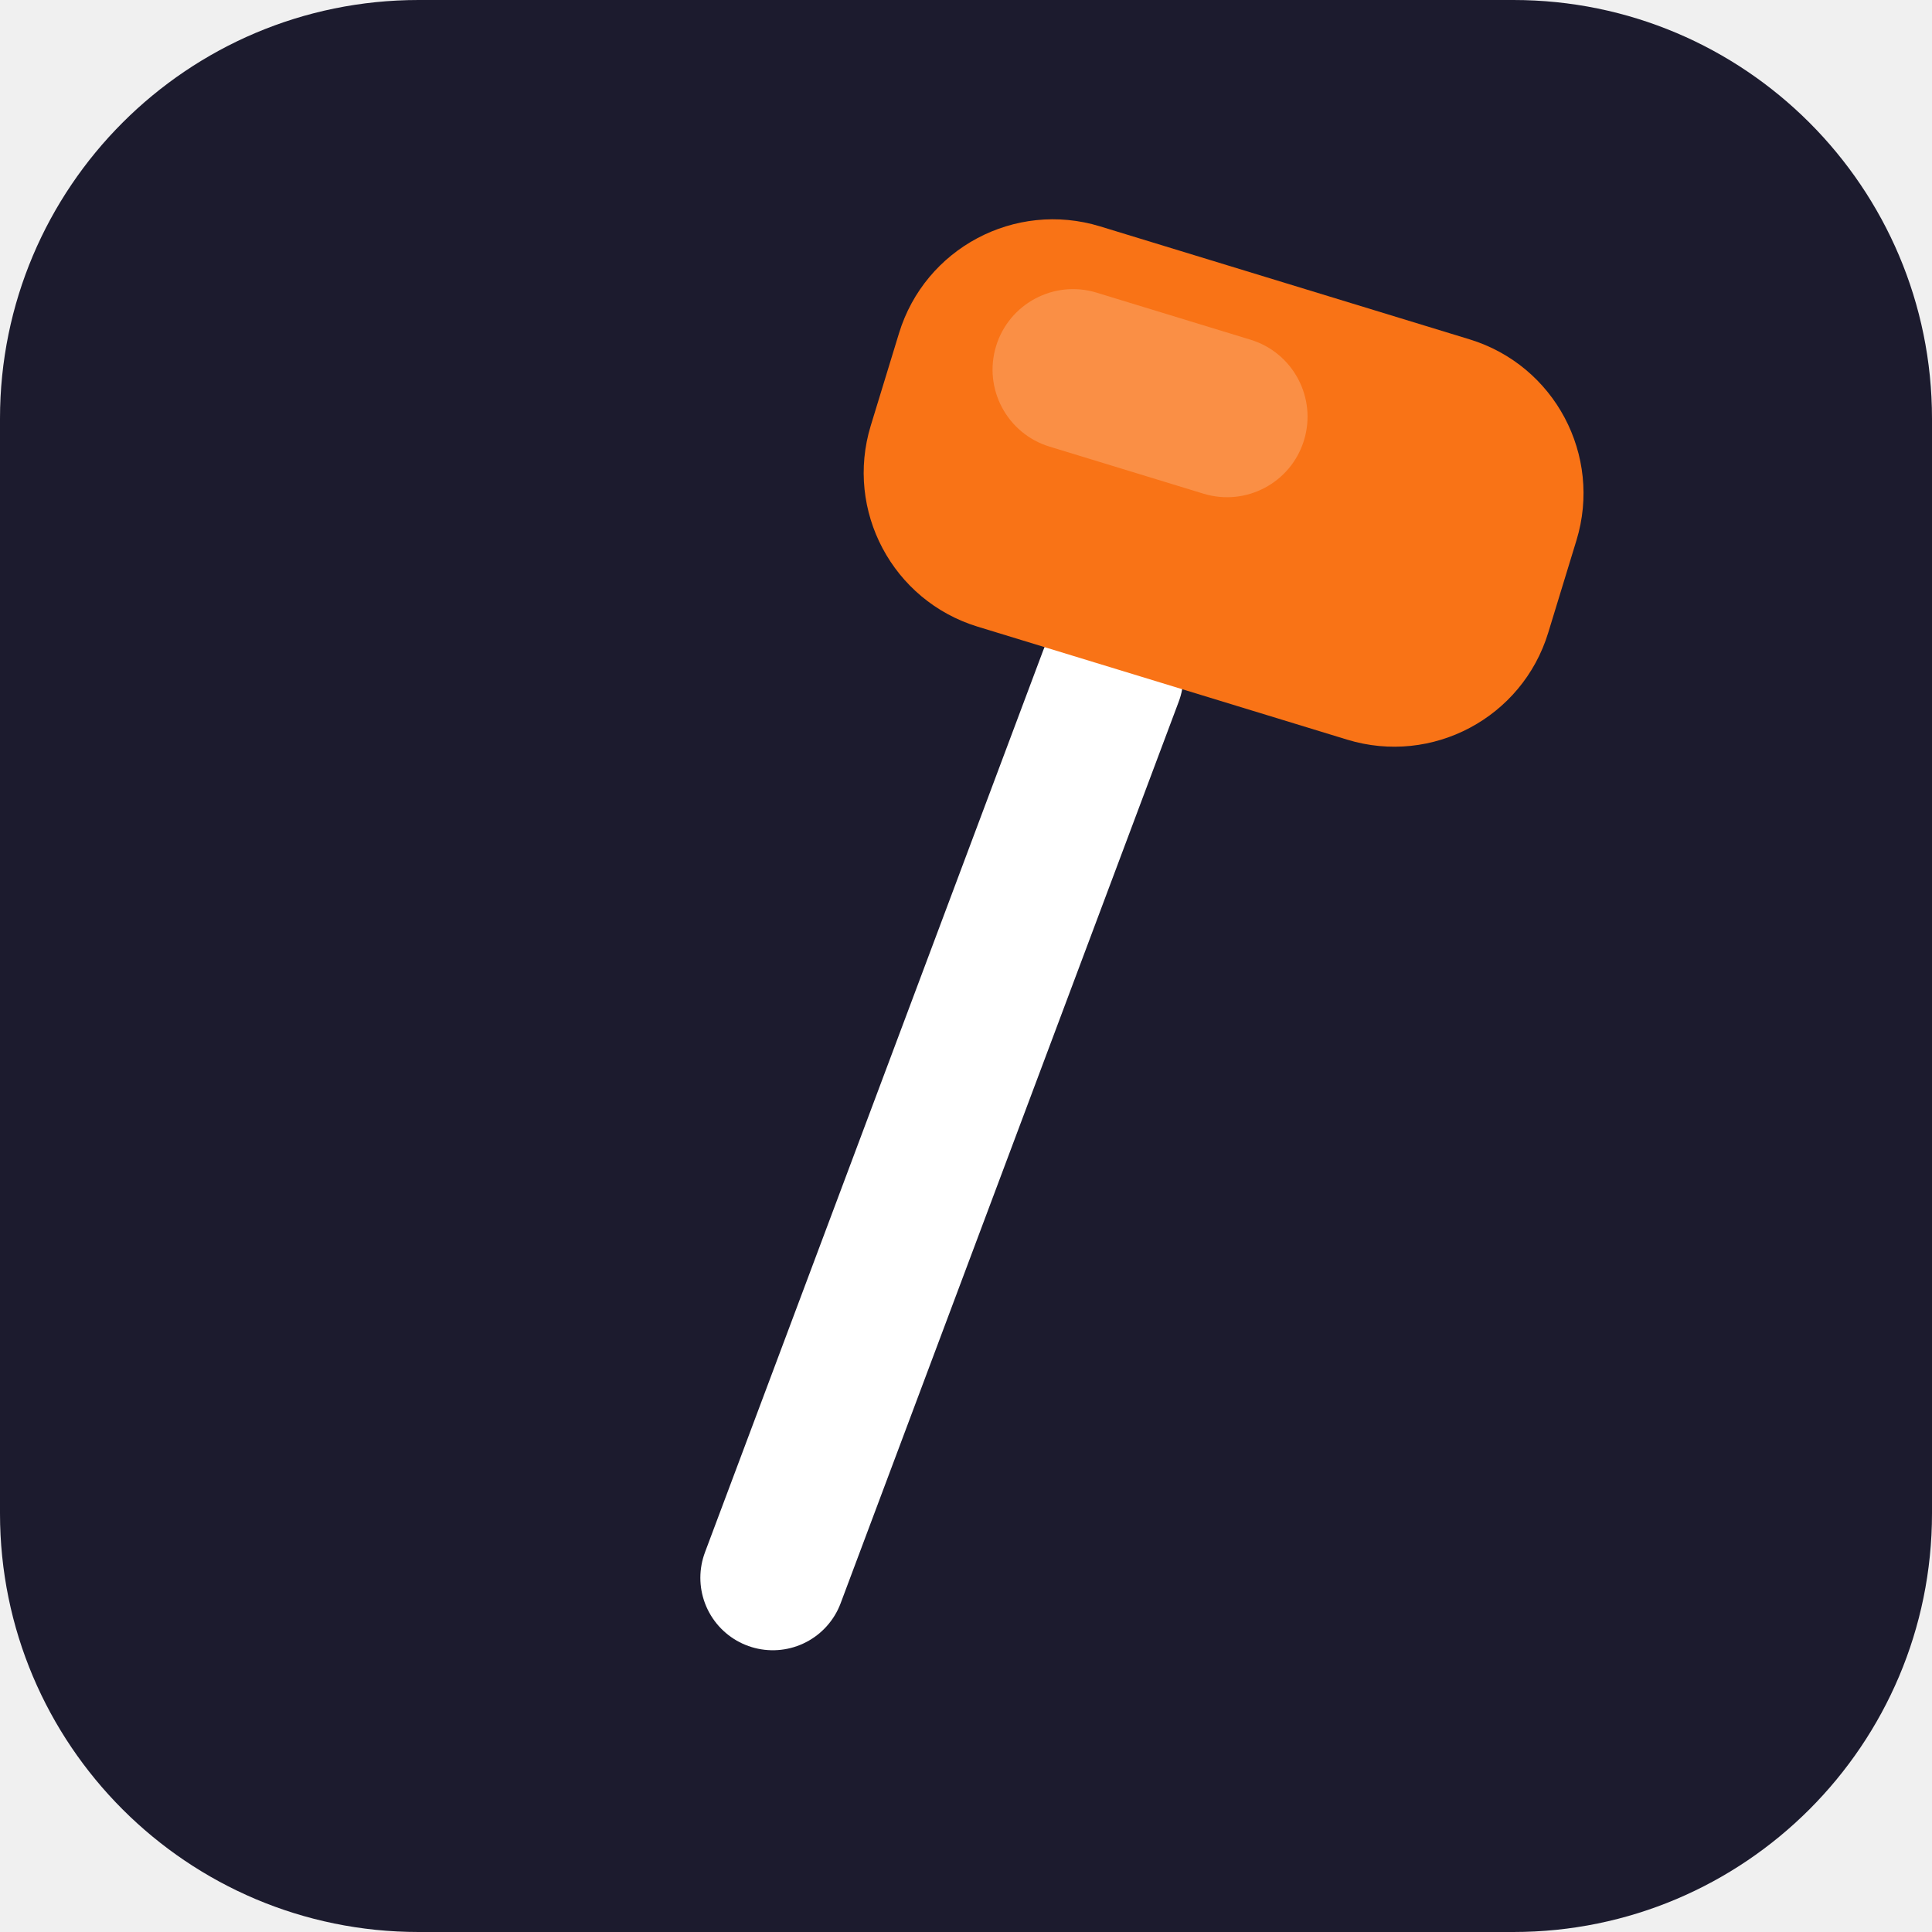
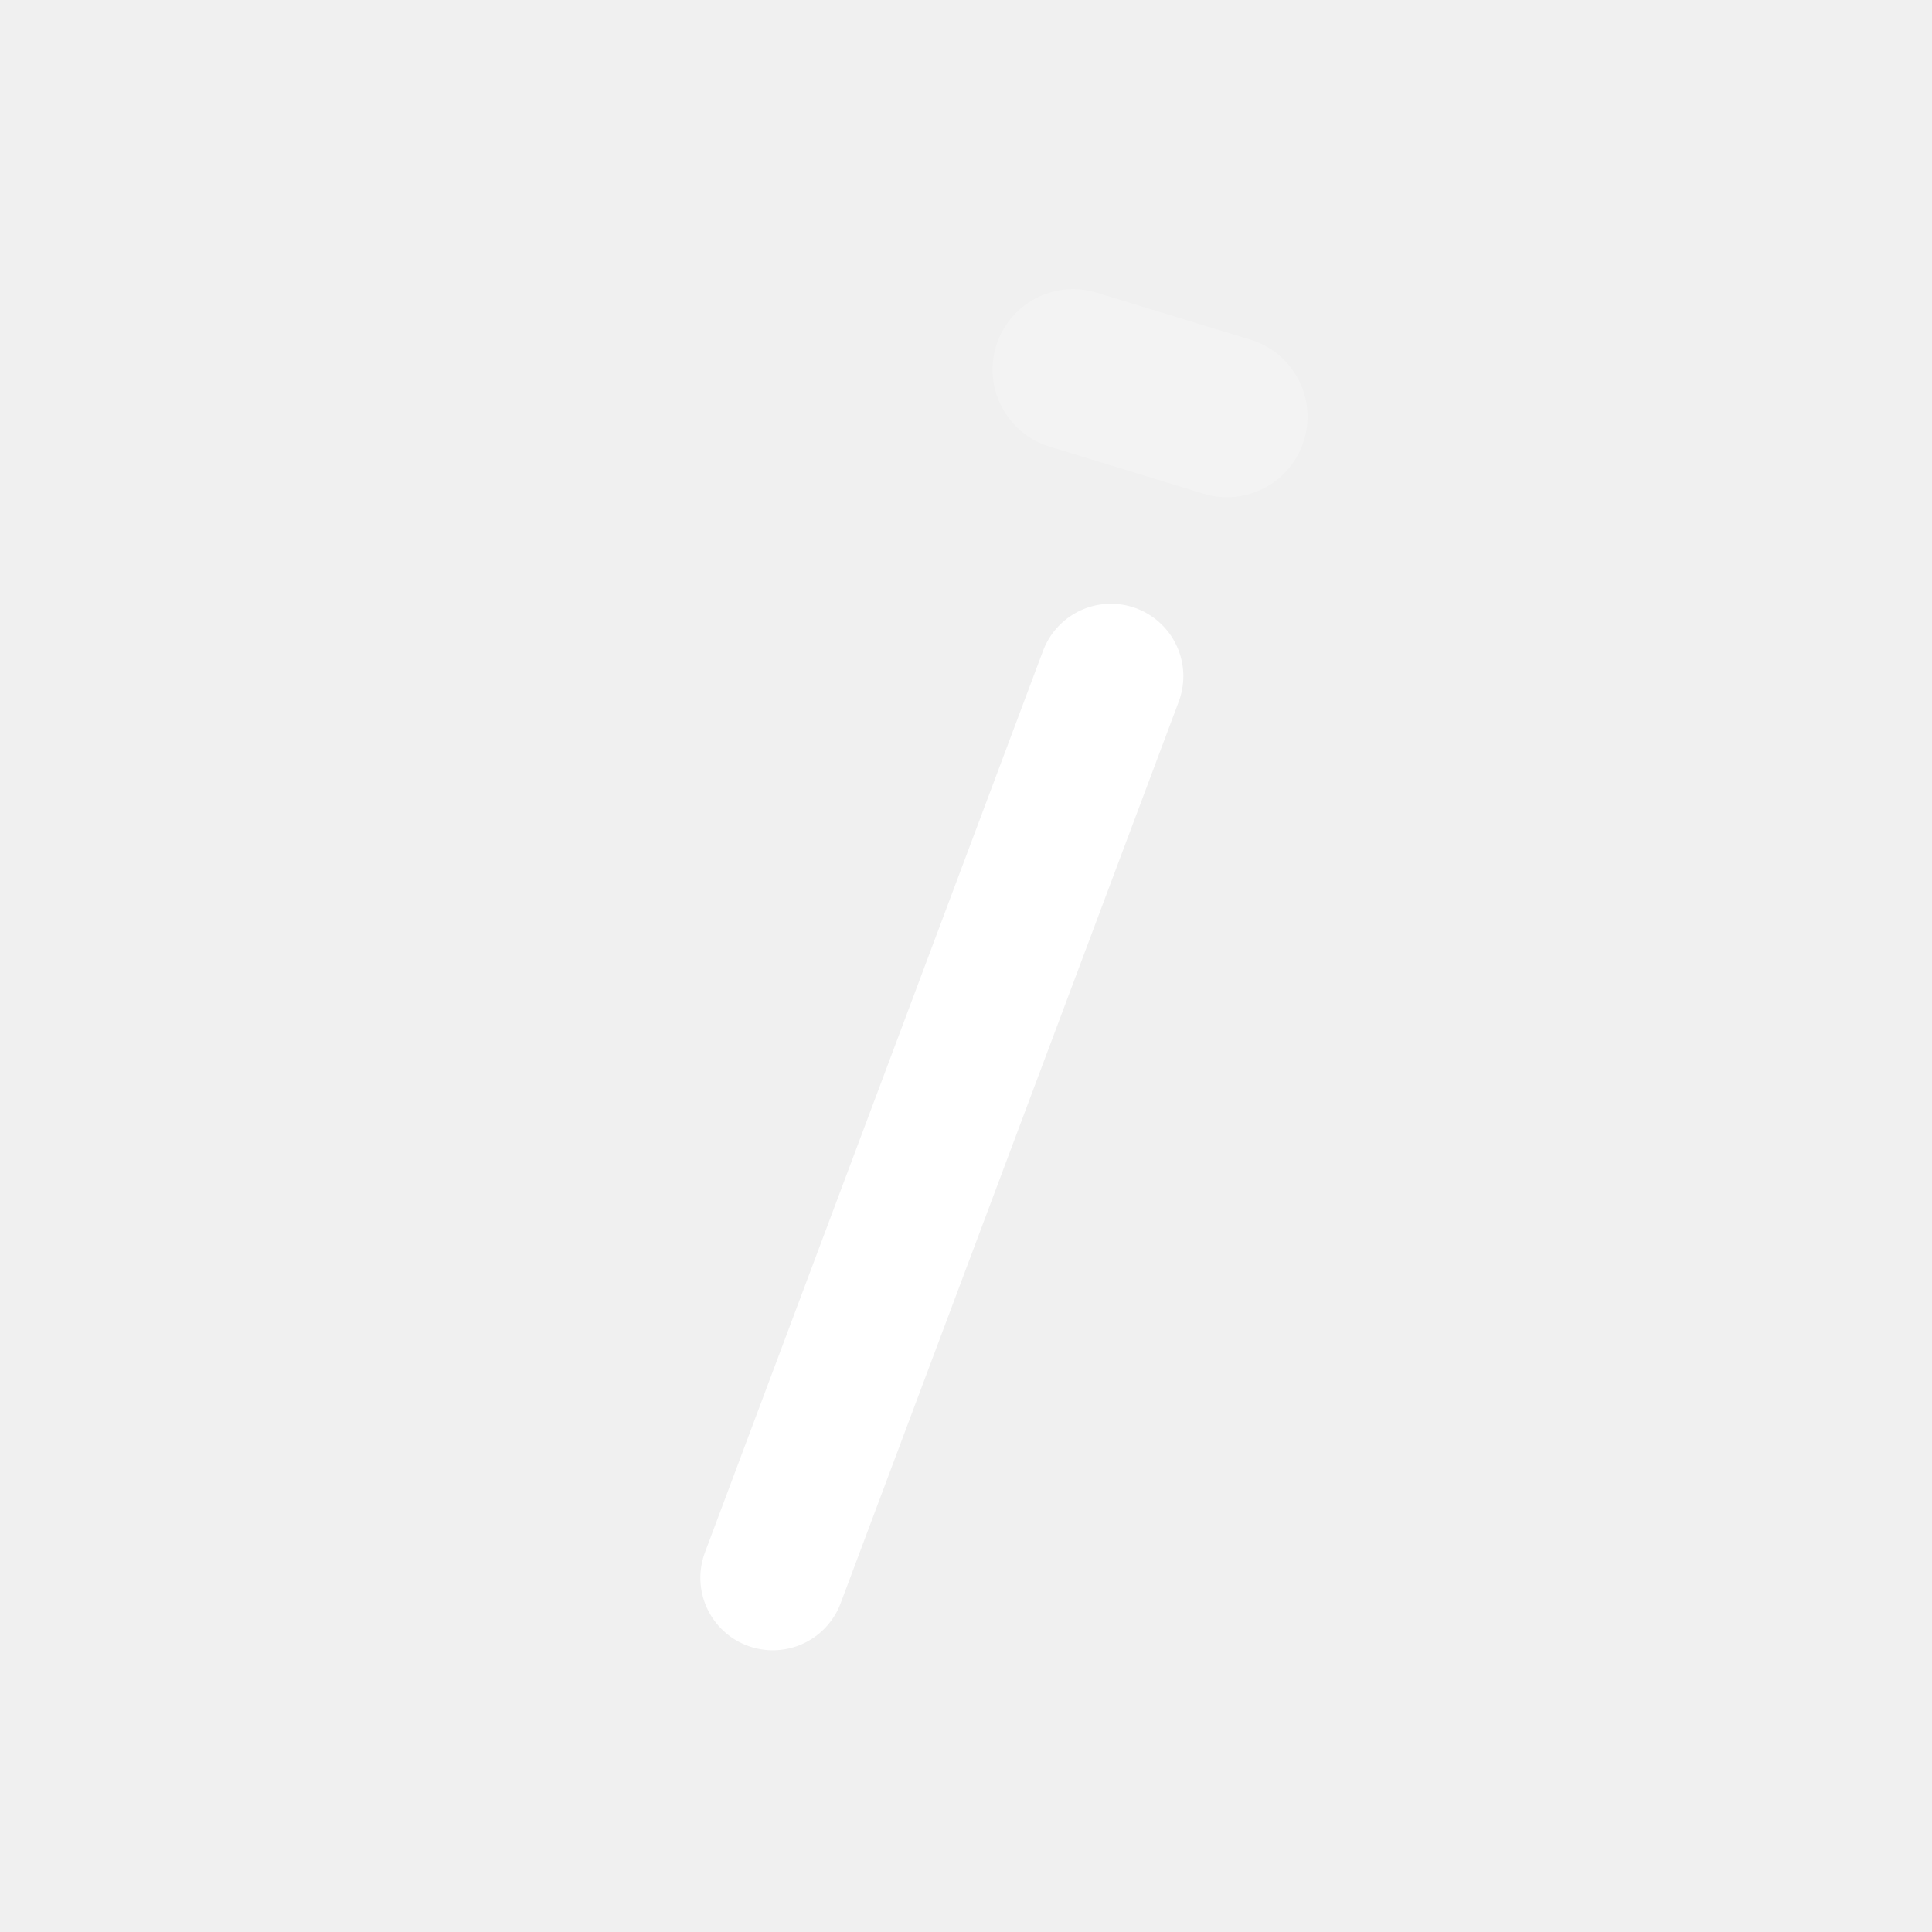
<svg xmlns="http://www.w3.org/2000/svg" width="120" height="120" viewBox="0 0 120 120" fill="none">
-   <rect width="120" height="120" rx="26" fill="#1c1b2e" />
+   <rect width="120" height="120" rx="26" fill="oklch(0.145 0 0)" />
  <line x1="48" y1="98" x2="69" y2="42" stroke="white" stroke-width="9" stroke-linecap="round" />
  <g transform="translate(76, 30) rotate(17)">
-     <rect x="-22" y="-13" width="44" height="26" rx="10" fill="#f97316" />
+     <rect x="-22" y="-13" width="44" height="26" rx="10" fill="oklch(0.769 0.188 70.08)" />
    <rect x="-16" y="-9" width="20" height="10" rx="5" fill="white" opacity="0.2" />
  </g>
</svg>
